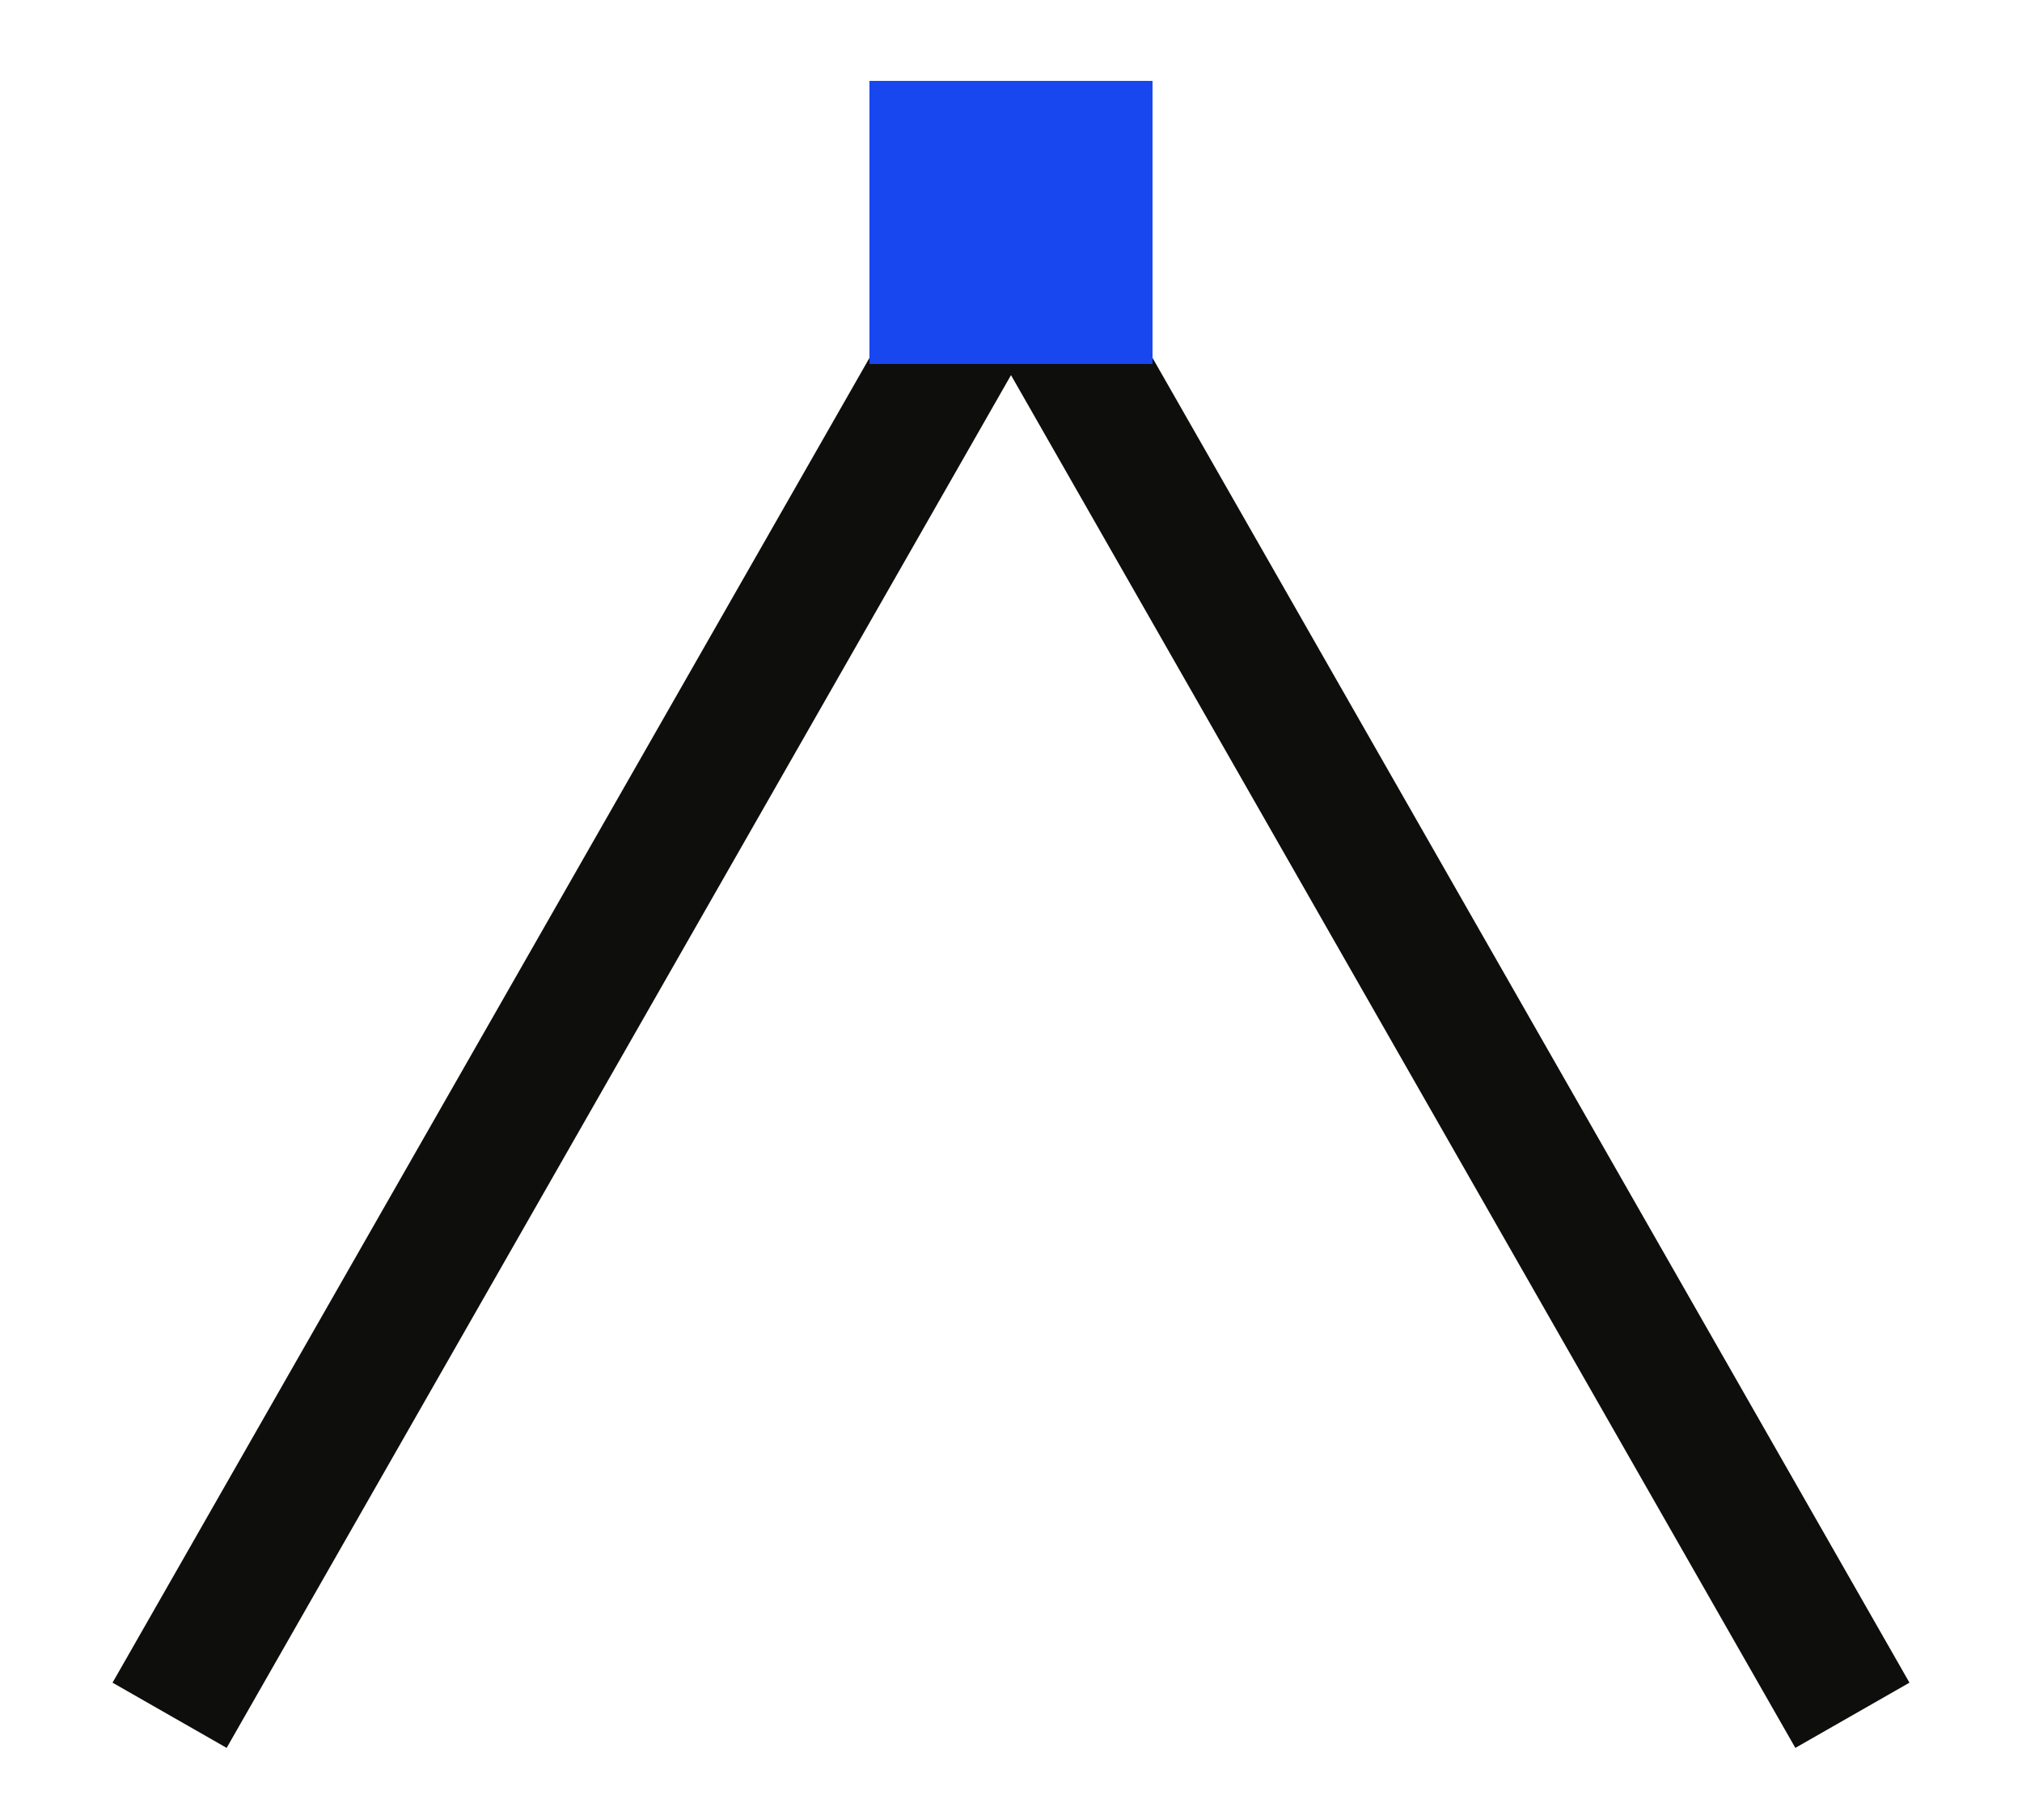
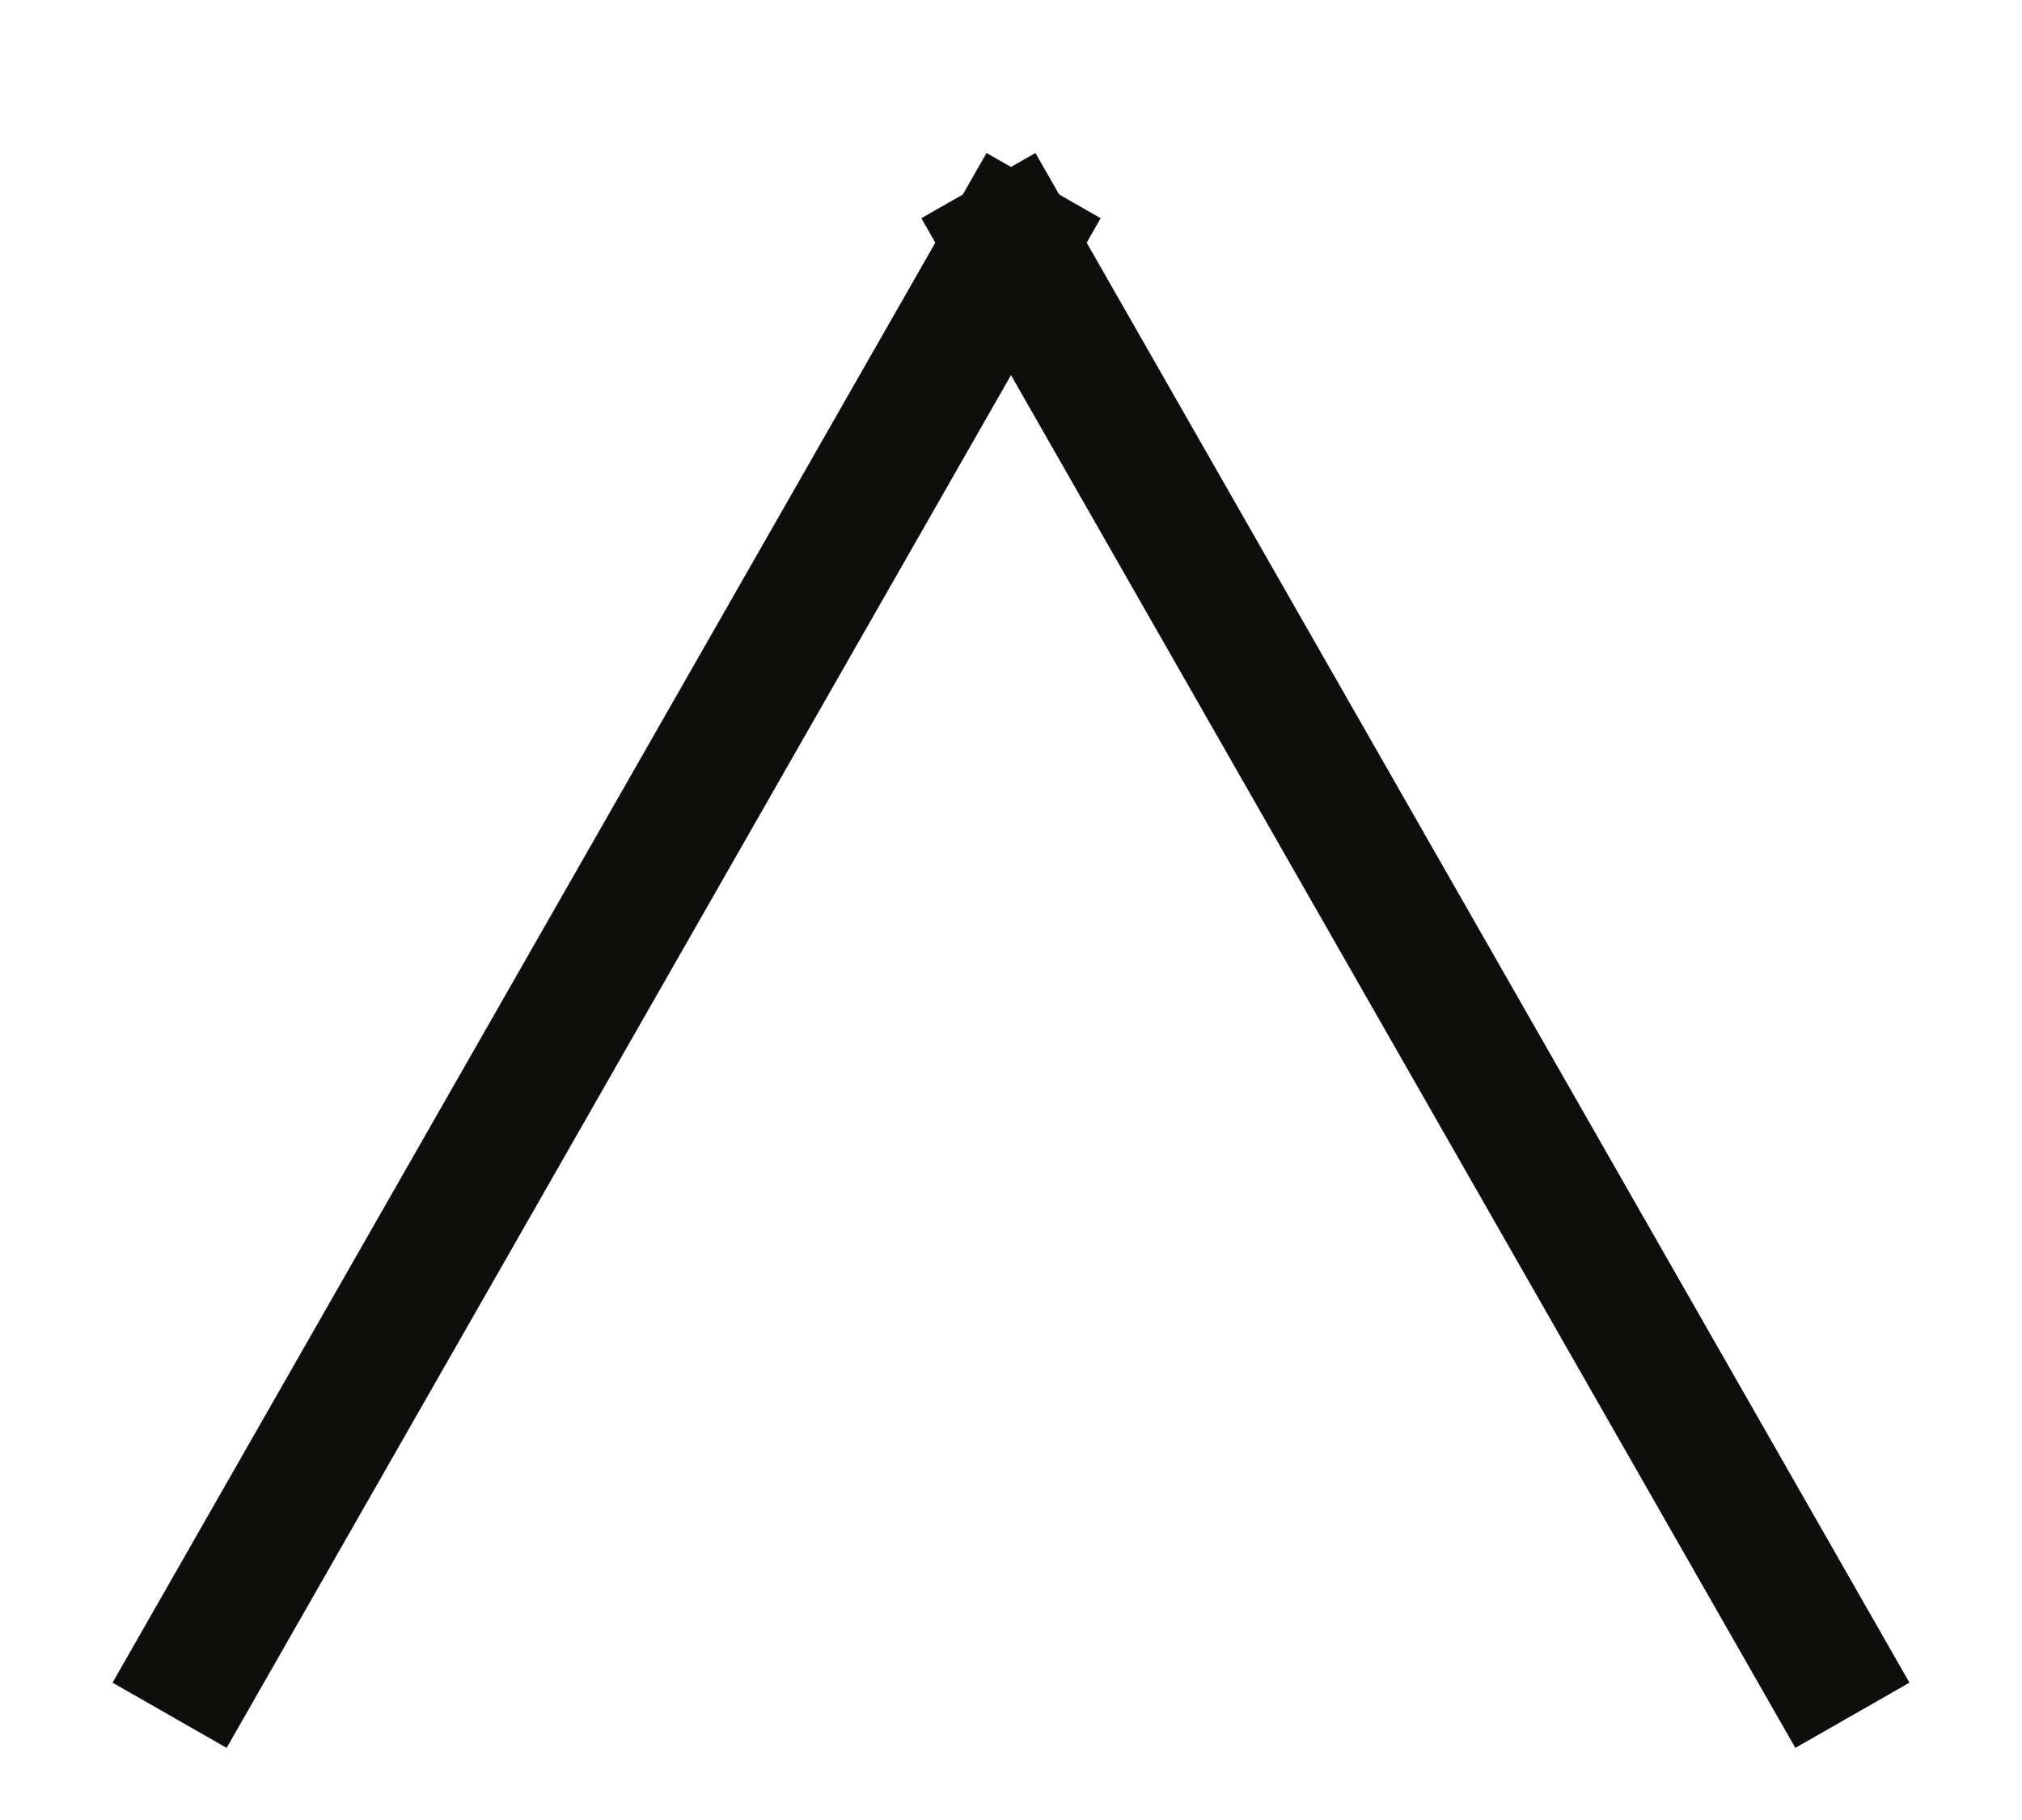
<svg xmlns="http://www.w3.org/2000/svg" viewBox="0 0 100 90">
  <line x1="10" y1="82" x2="50" y2="12" stroke="#0e0e0d" stroke-width="6.5" stroke-linecap="square" />
  <line x1="90" y1="82" x2="50" y2="12" stroke="#0e0e0d" stroke-width="6.5" stroke-linecap="square" />
-   <rect x="43" y="4" width="14" height="14" fill="#1847F0" />
</svg>
